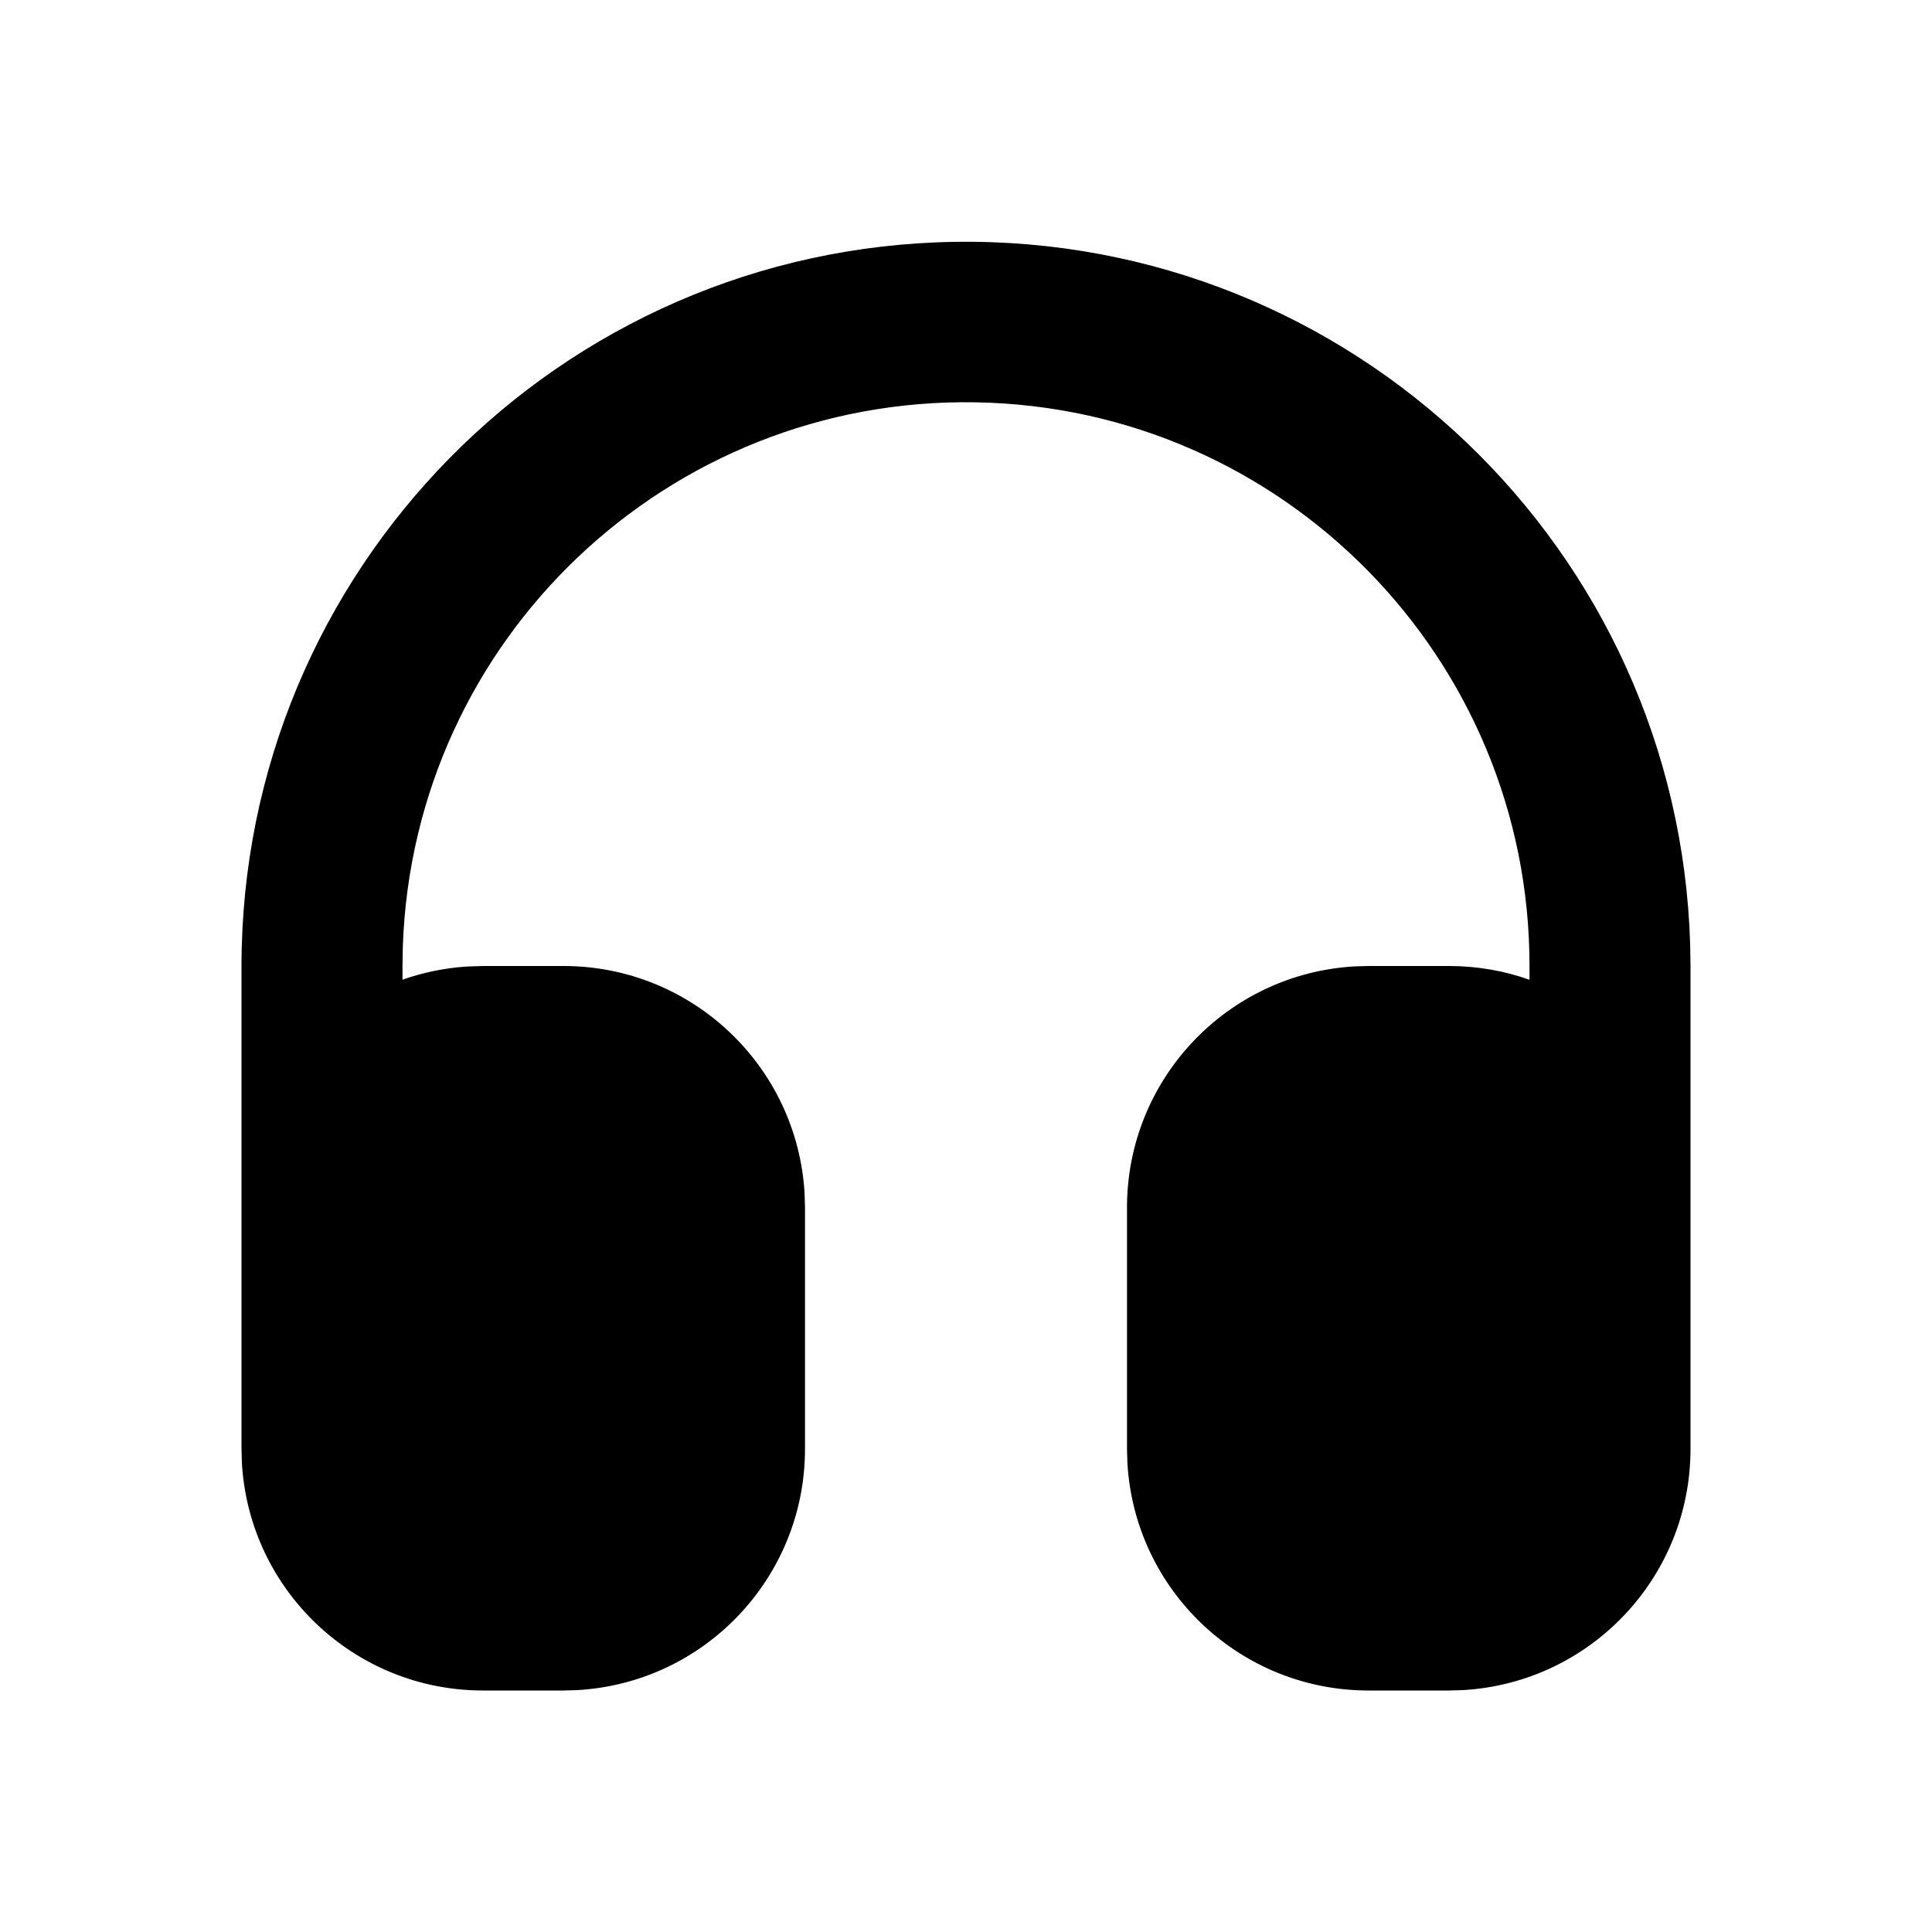
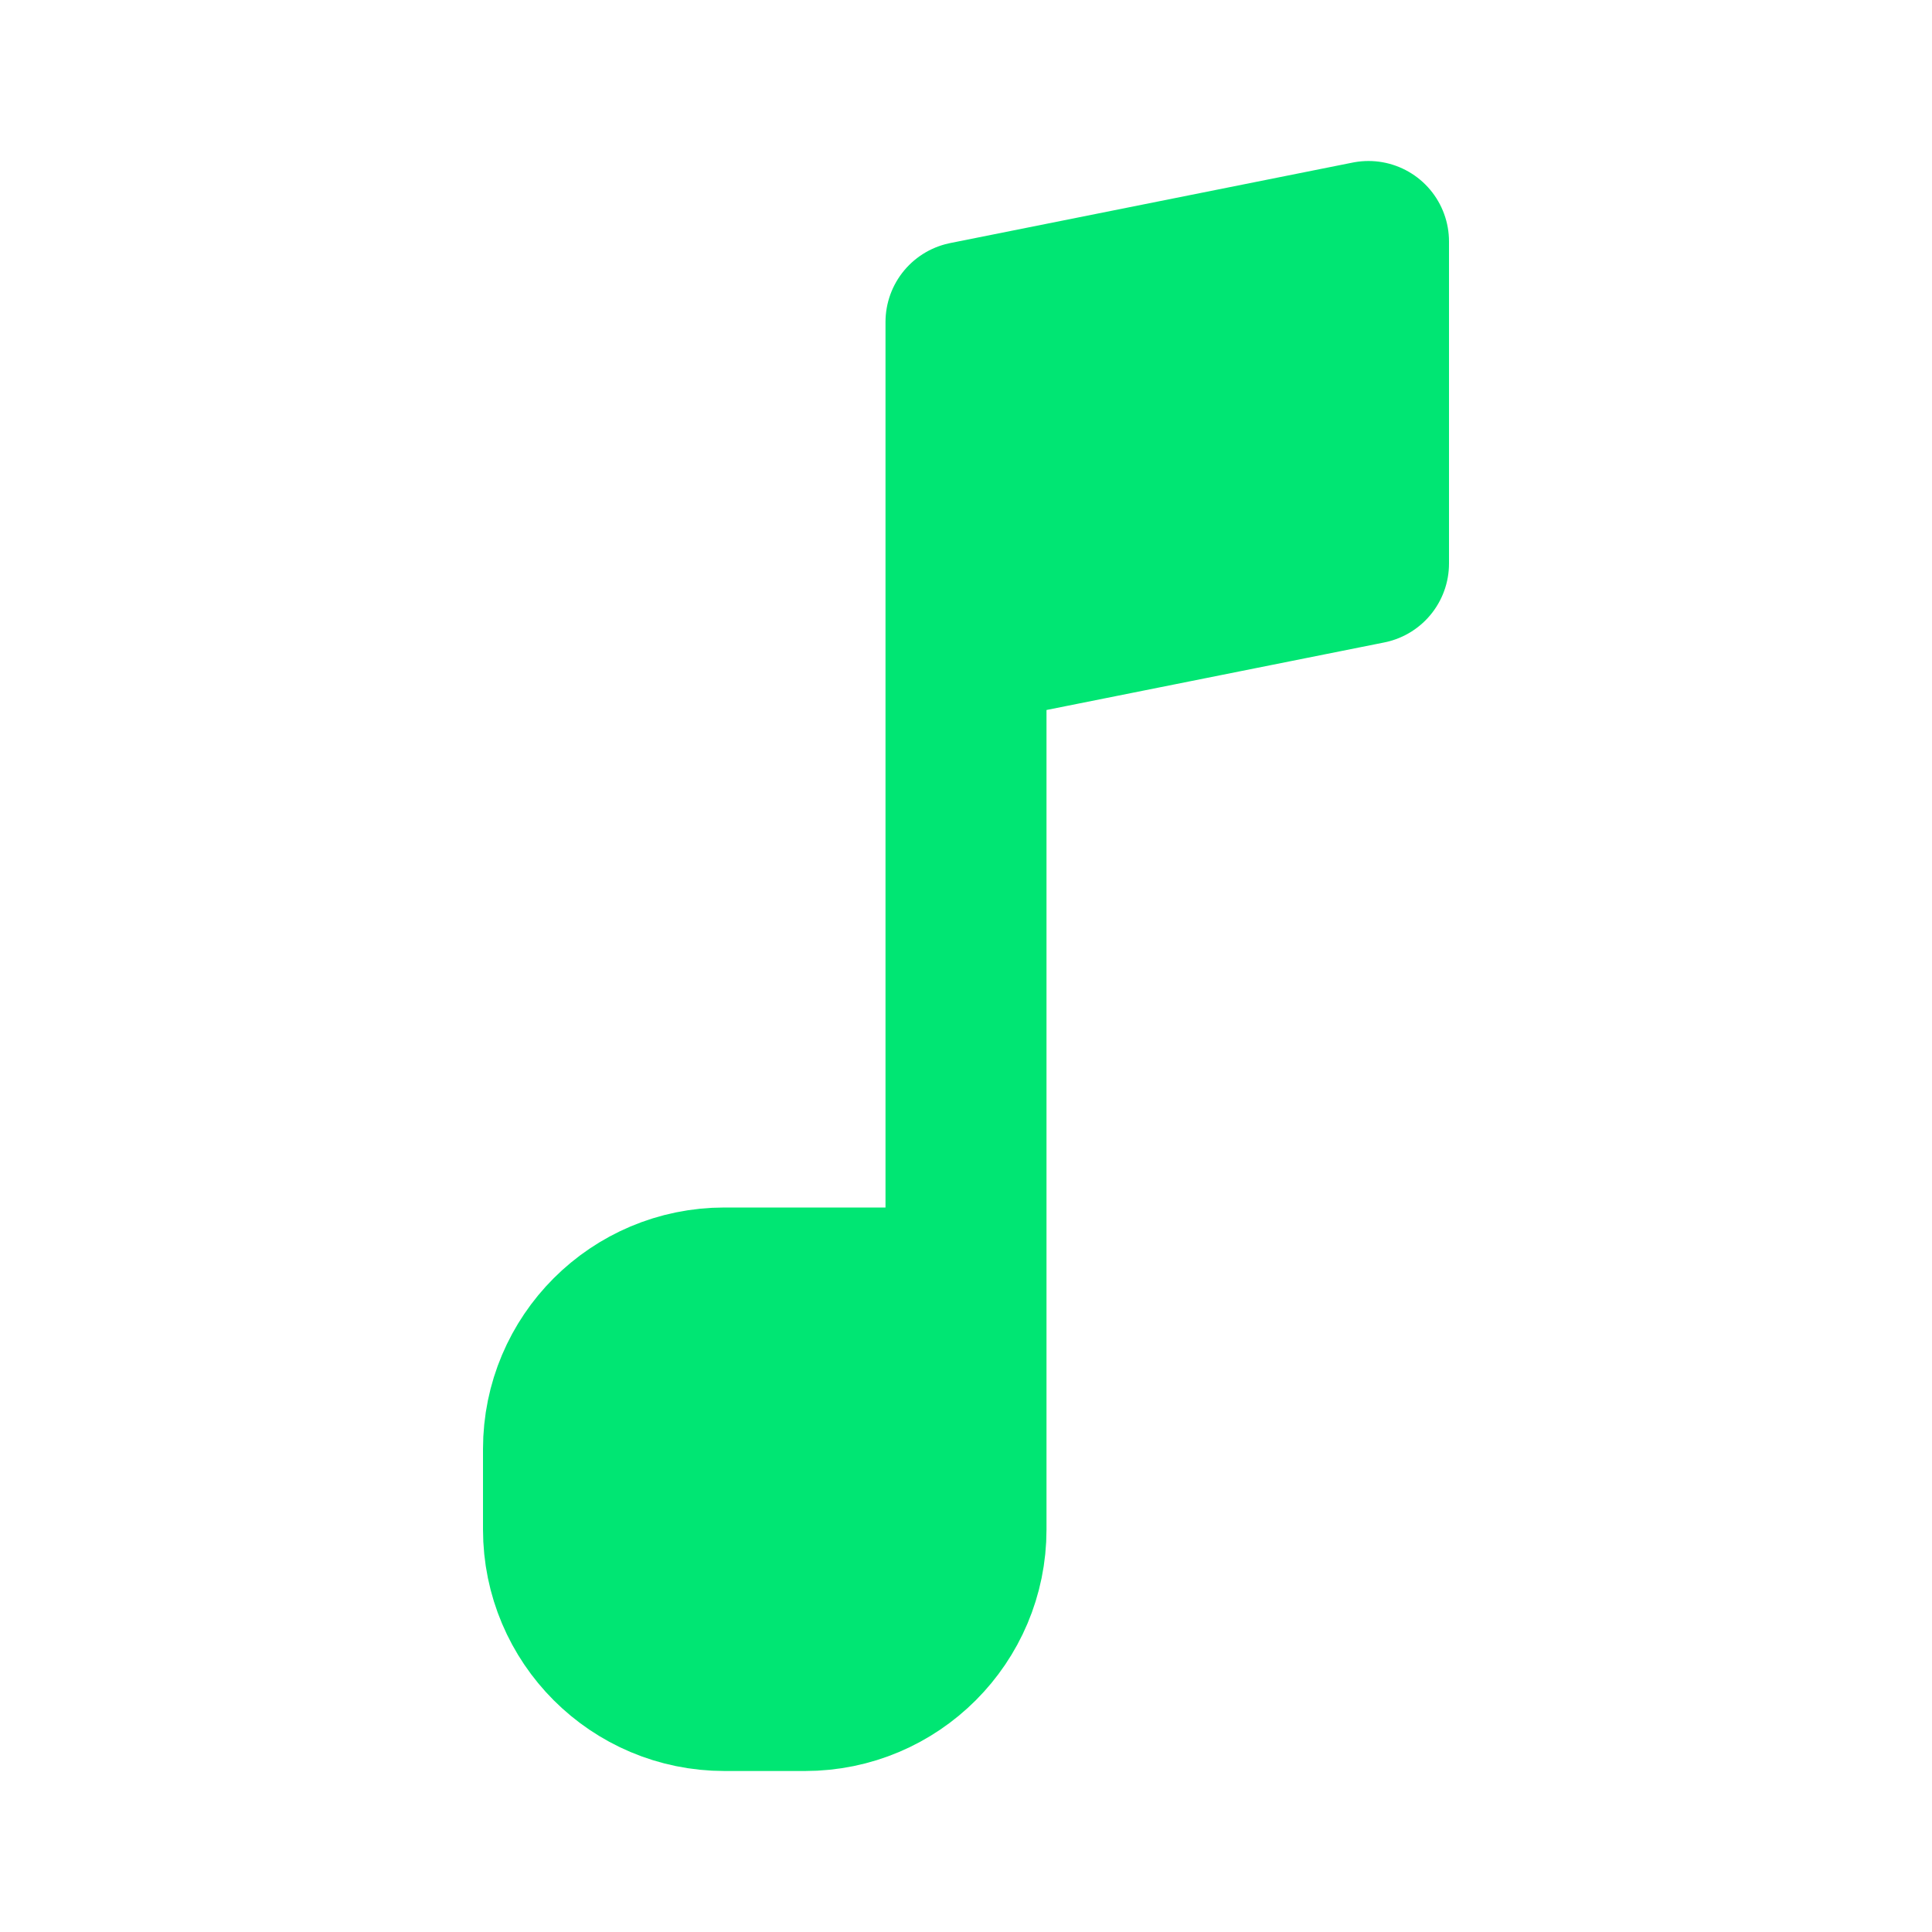
- <svg xmlns="http://www.w3.org/2000/svg" class="icon icon-tabler icon-tabler-headphones-filled" width="44" height="44" viewBox="0 0 24 24" stroke-width="1.5" stroke="#7bc62d" fill="none" stroke-linecap="round" stroke-linejoin="round">
-   <path stroke="none" d="M0 0h24v24H0z" fill="none" />
-   <path d="M21 18a3 3 0 0 1 -2.824 2.995l-.176 .005h-1a3 3 0 0 1 -2.995 -2.824l-.005 -.176v-3a3 3 0 0 1 2.824 -2.995l.176 -.005h1c.351 0 .688 .06 1 .171v-.171a7 7 0 0 0 -13.996 -.24l-.004 .24v.17c.25 -.088 .516 -.144 .791 -.163l.209 -.007h1a3 3 0 0 1 2.995 2.824l.005 .176v3a3 3 0 0 1 -2.824 2.995l-.176 .005h-1a3 3 0 0 1 -2.995 -2.824l-.005 -.176v-6a9 9 0 0 1 17.996 -.265l.004 .265v6z" stroke-width="0" fill="currentColor" />
+ <svg xmlns="http://www.w3.org/2000/svg" width="64px" height="64px" viewBox="0 0 24 24" fill="none" color="#00e673" stroke-width="2">
+   <path d="M10 21H9C7.895 21 7 20.105 7 19V18C7 16.895 7.895 16 9 16H12V8V4L17 3V7L12 8V16V19C12 20.105 11.105 21 10 21Z" fill="#00e673" />
+   <path d="M12 16V19C12 20.105 11.105 21 10 21H9C7.895 21 7 20.105 7 19V18C7 16.895 7.895 16 9 16H12ZM12 16V8M12 8V4L17 3V7L12 8Z" stroke="#00e673" stroke-width="2" stroke-linecap="round" stroke-linejoin="round" />
</svg>
